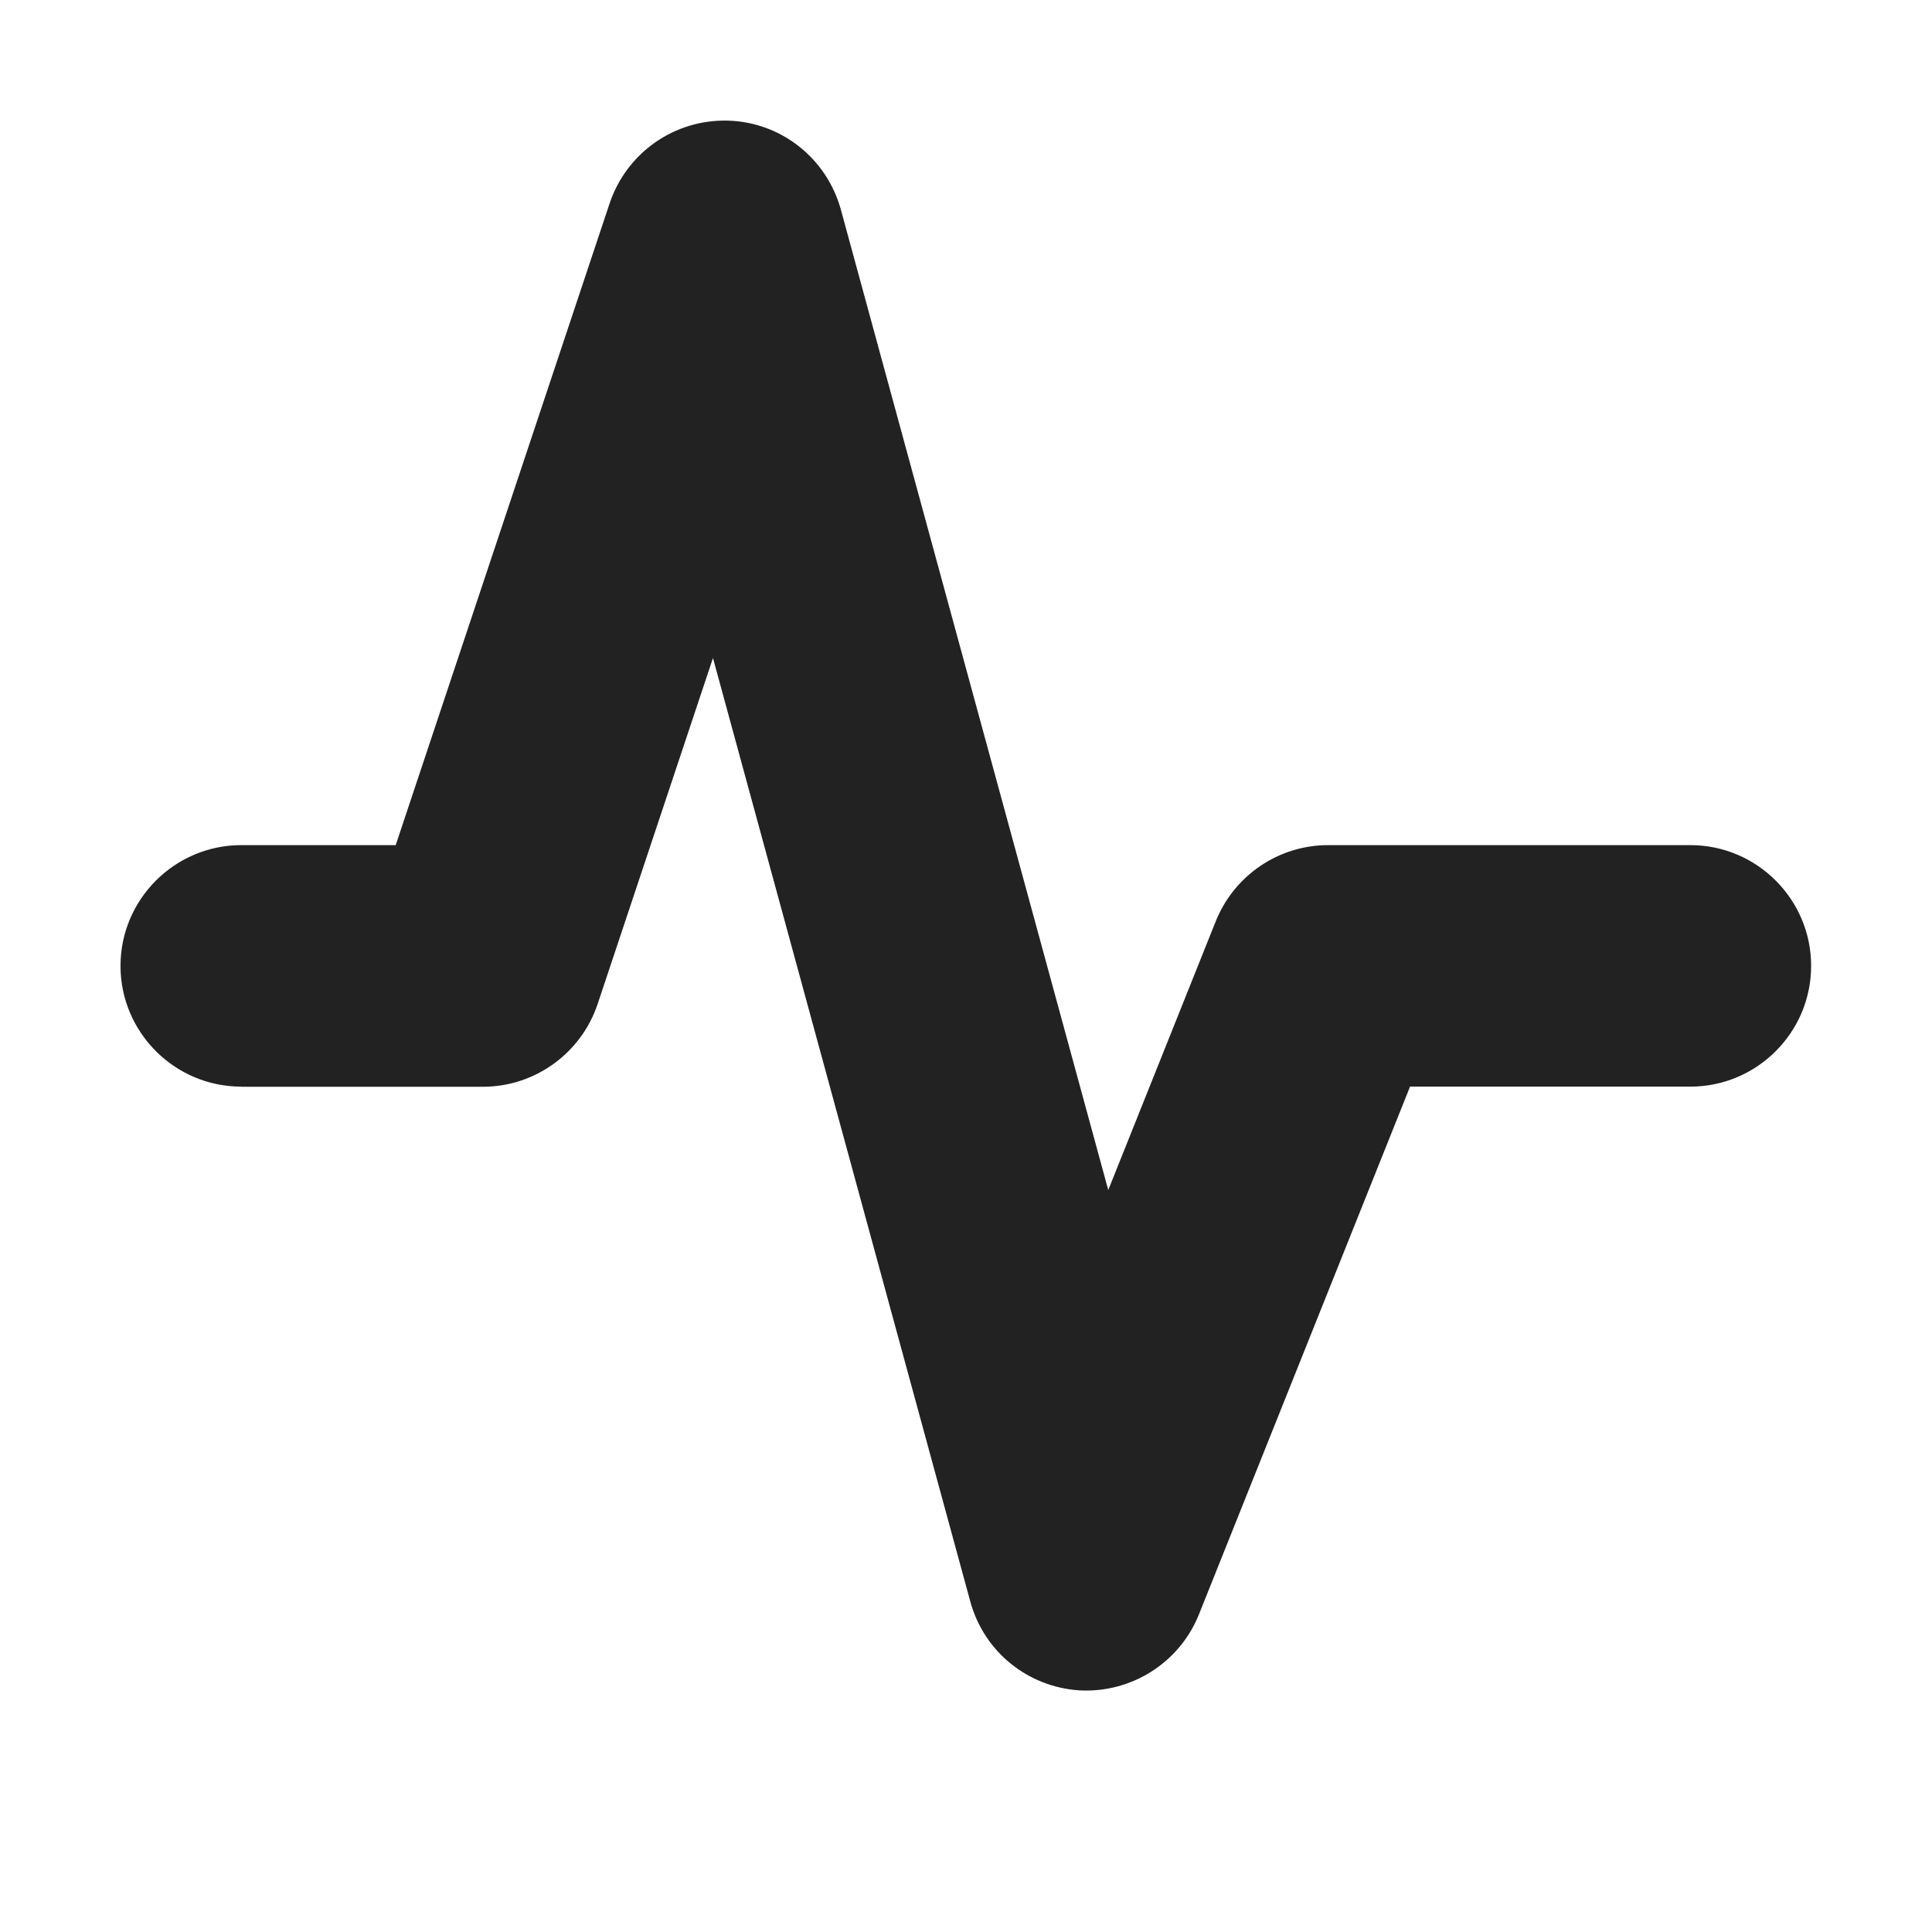
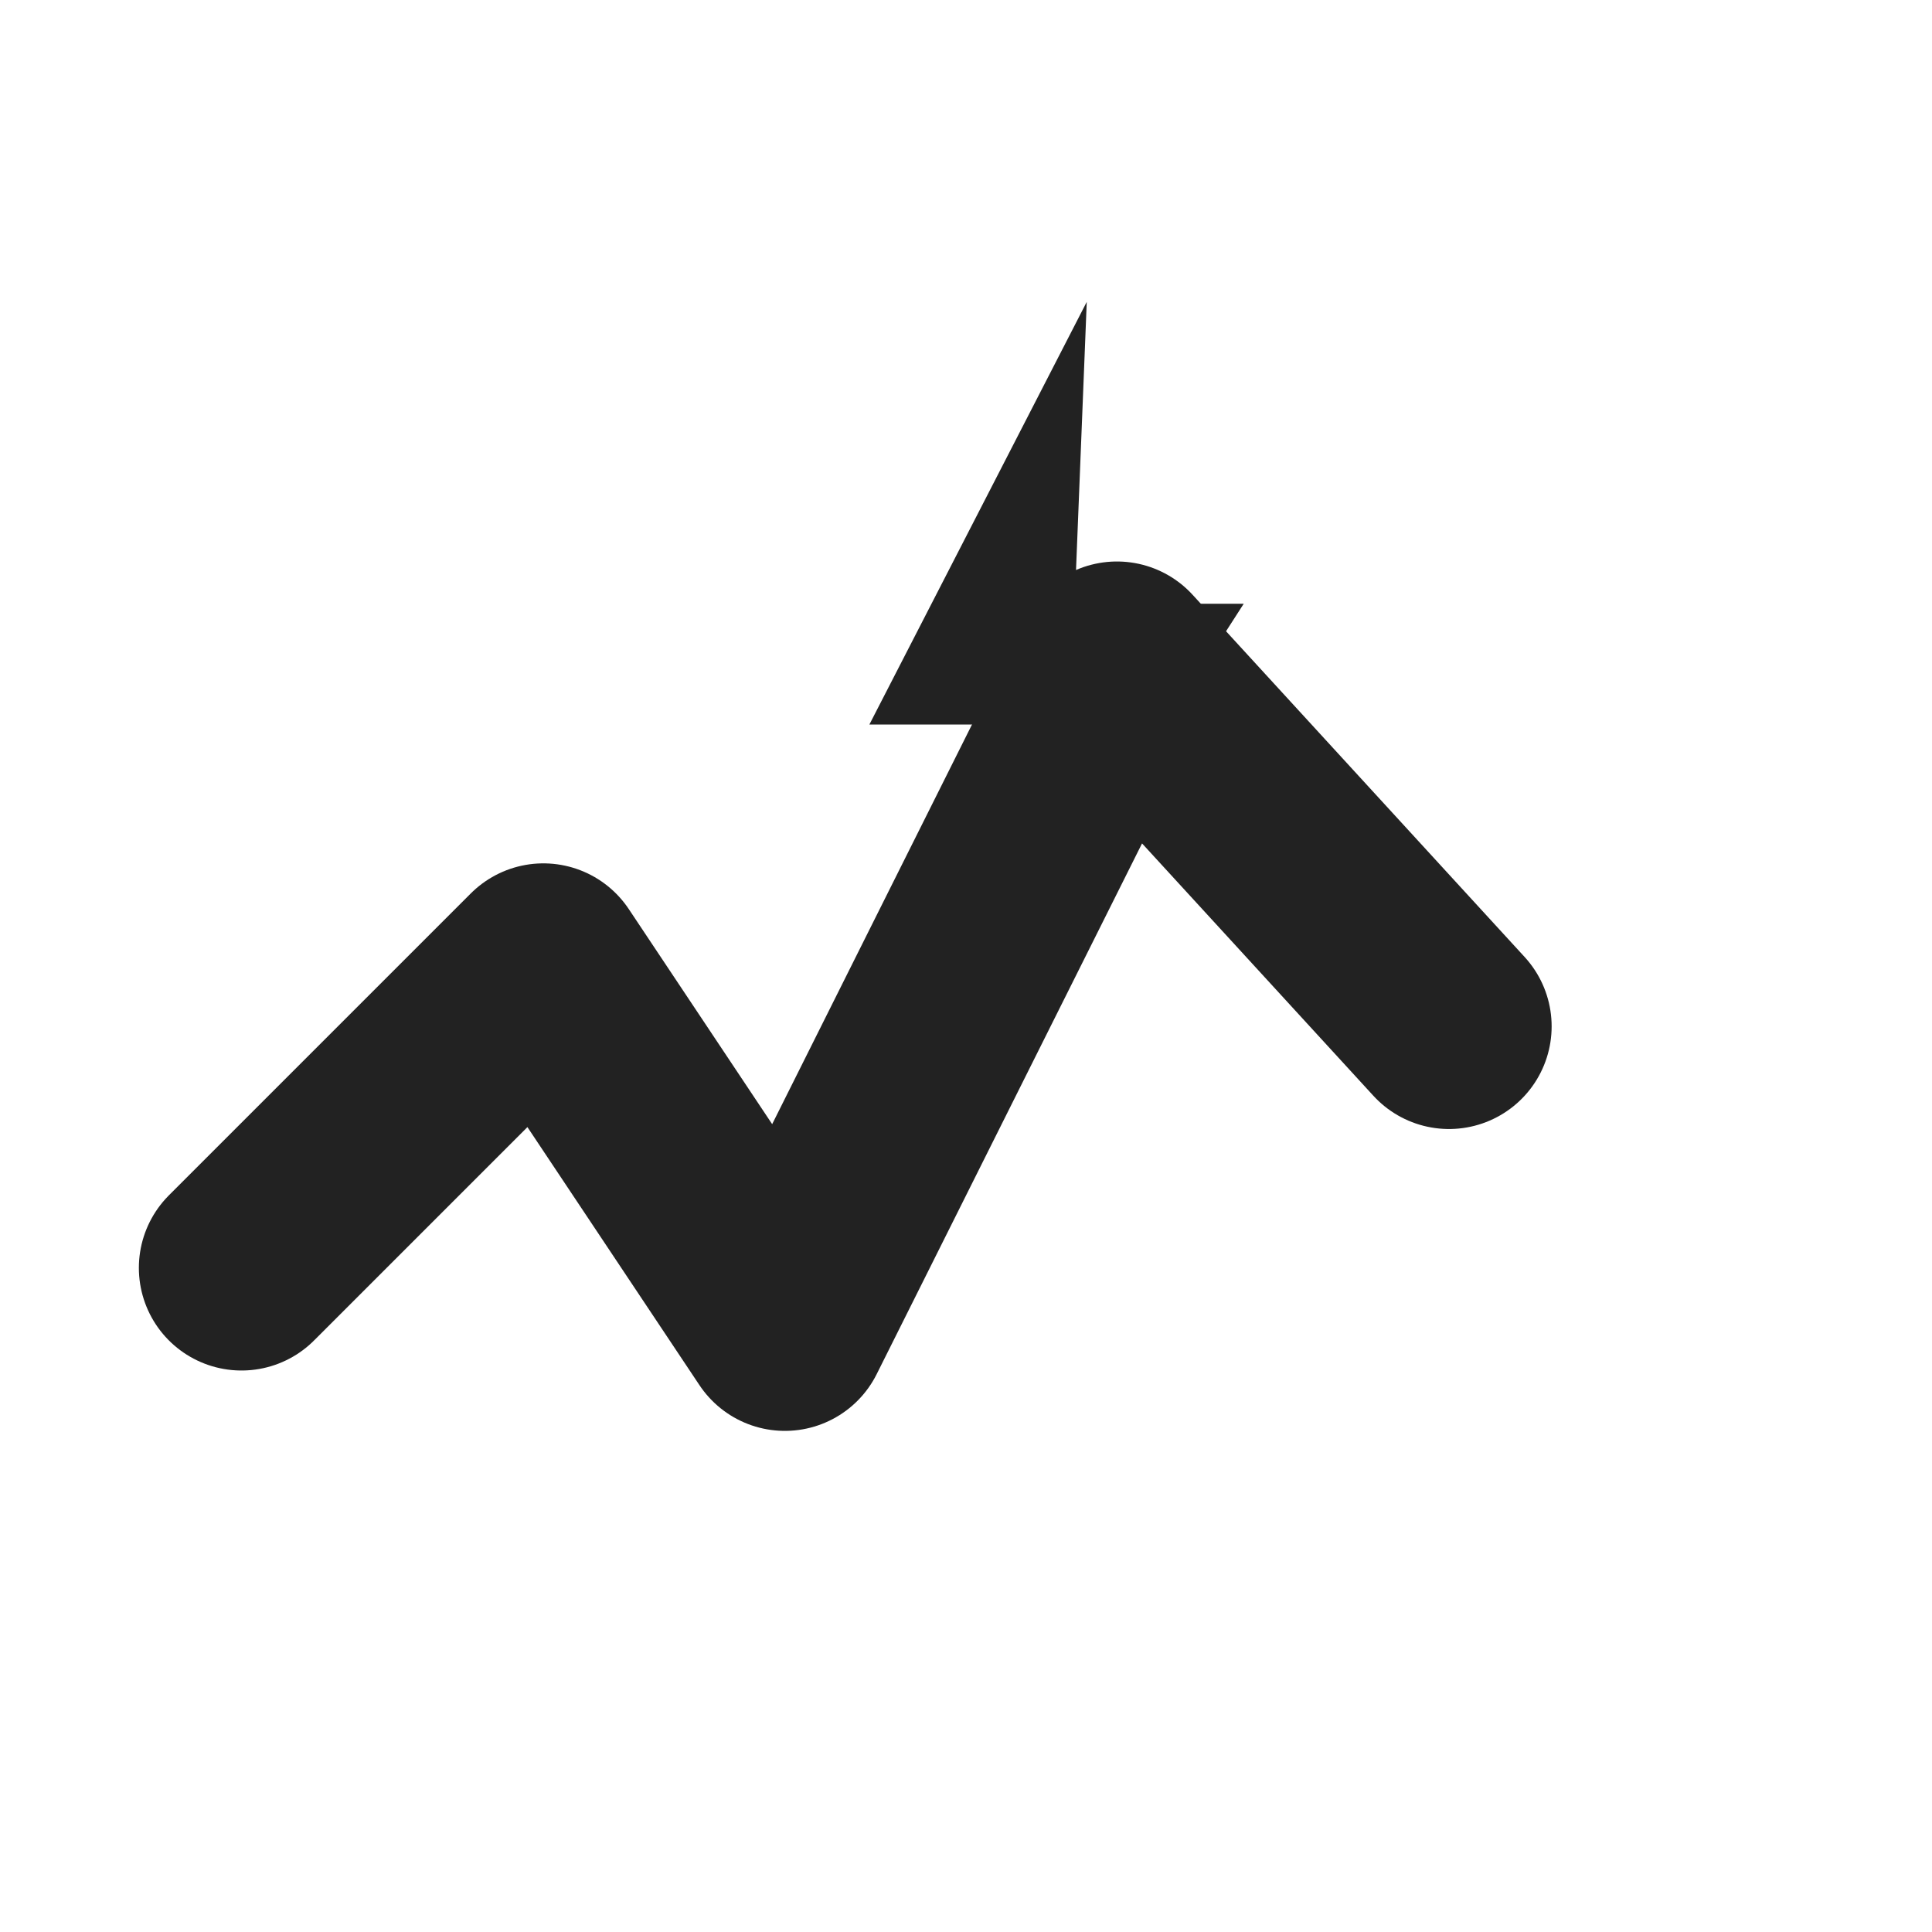
<svg xmlns="http://www.w3.org/2000/svg" height="16px" viewBox="0 0 16 16" width="16px">
-   <path d="m 2 9 h 2 c 0.43 0 0.812 -0.277 0.949 -0.684 l 2 -6 l -1.914 -0.055 l 3 11 c 0.113 0.418 0.477 0.711 0.906 0.738 c 0.43 0.023 0.828 -0.23 0.988 -0.629 l 2 -5 l -0.93 0.629 h 3 c 0.551 0 1 -0.449 1 -1 s -0.449 -1 -1 -1 h -3 c -0.41 0 -0.777 0.25 -0.93 0.629 l -2 5 l 1.895 0.109 l -3 -11 c -0.117 -0.426 -0.496 -0.727 -0.938 -0.738 s -0.836 0.266 -0.977 0.684 l -2 6 l 0.949 -0.684 h -2 c -0.551 0 -1 0.449 -1 1 s 0.449 1 1 1 z m 0 0" fill="#222222" />
+   <path d="M 2 10.5 L 4.5 8 L 6.5 11 L 9.25 5.5 L 12 8.5" fill="none" stroke="#222222" stroke-linecap="round" stroke-linejoin="round" stroke-width="1.7" />
+   <path d="M 9 2.5 L 7.2 6 H 8.7 L 7.6 9.2 L 10.3 5 H 8.9 Z" fill="#222222" />
</svg>
